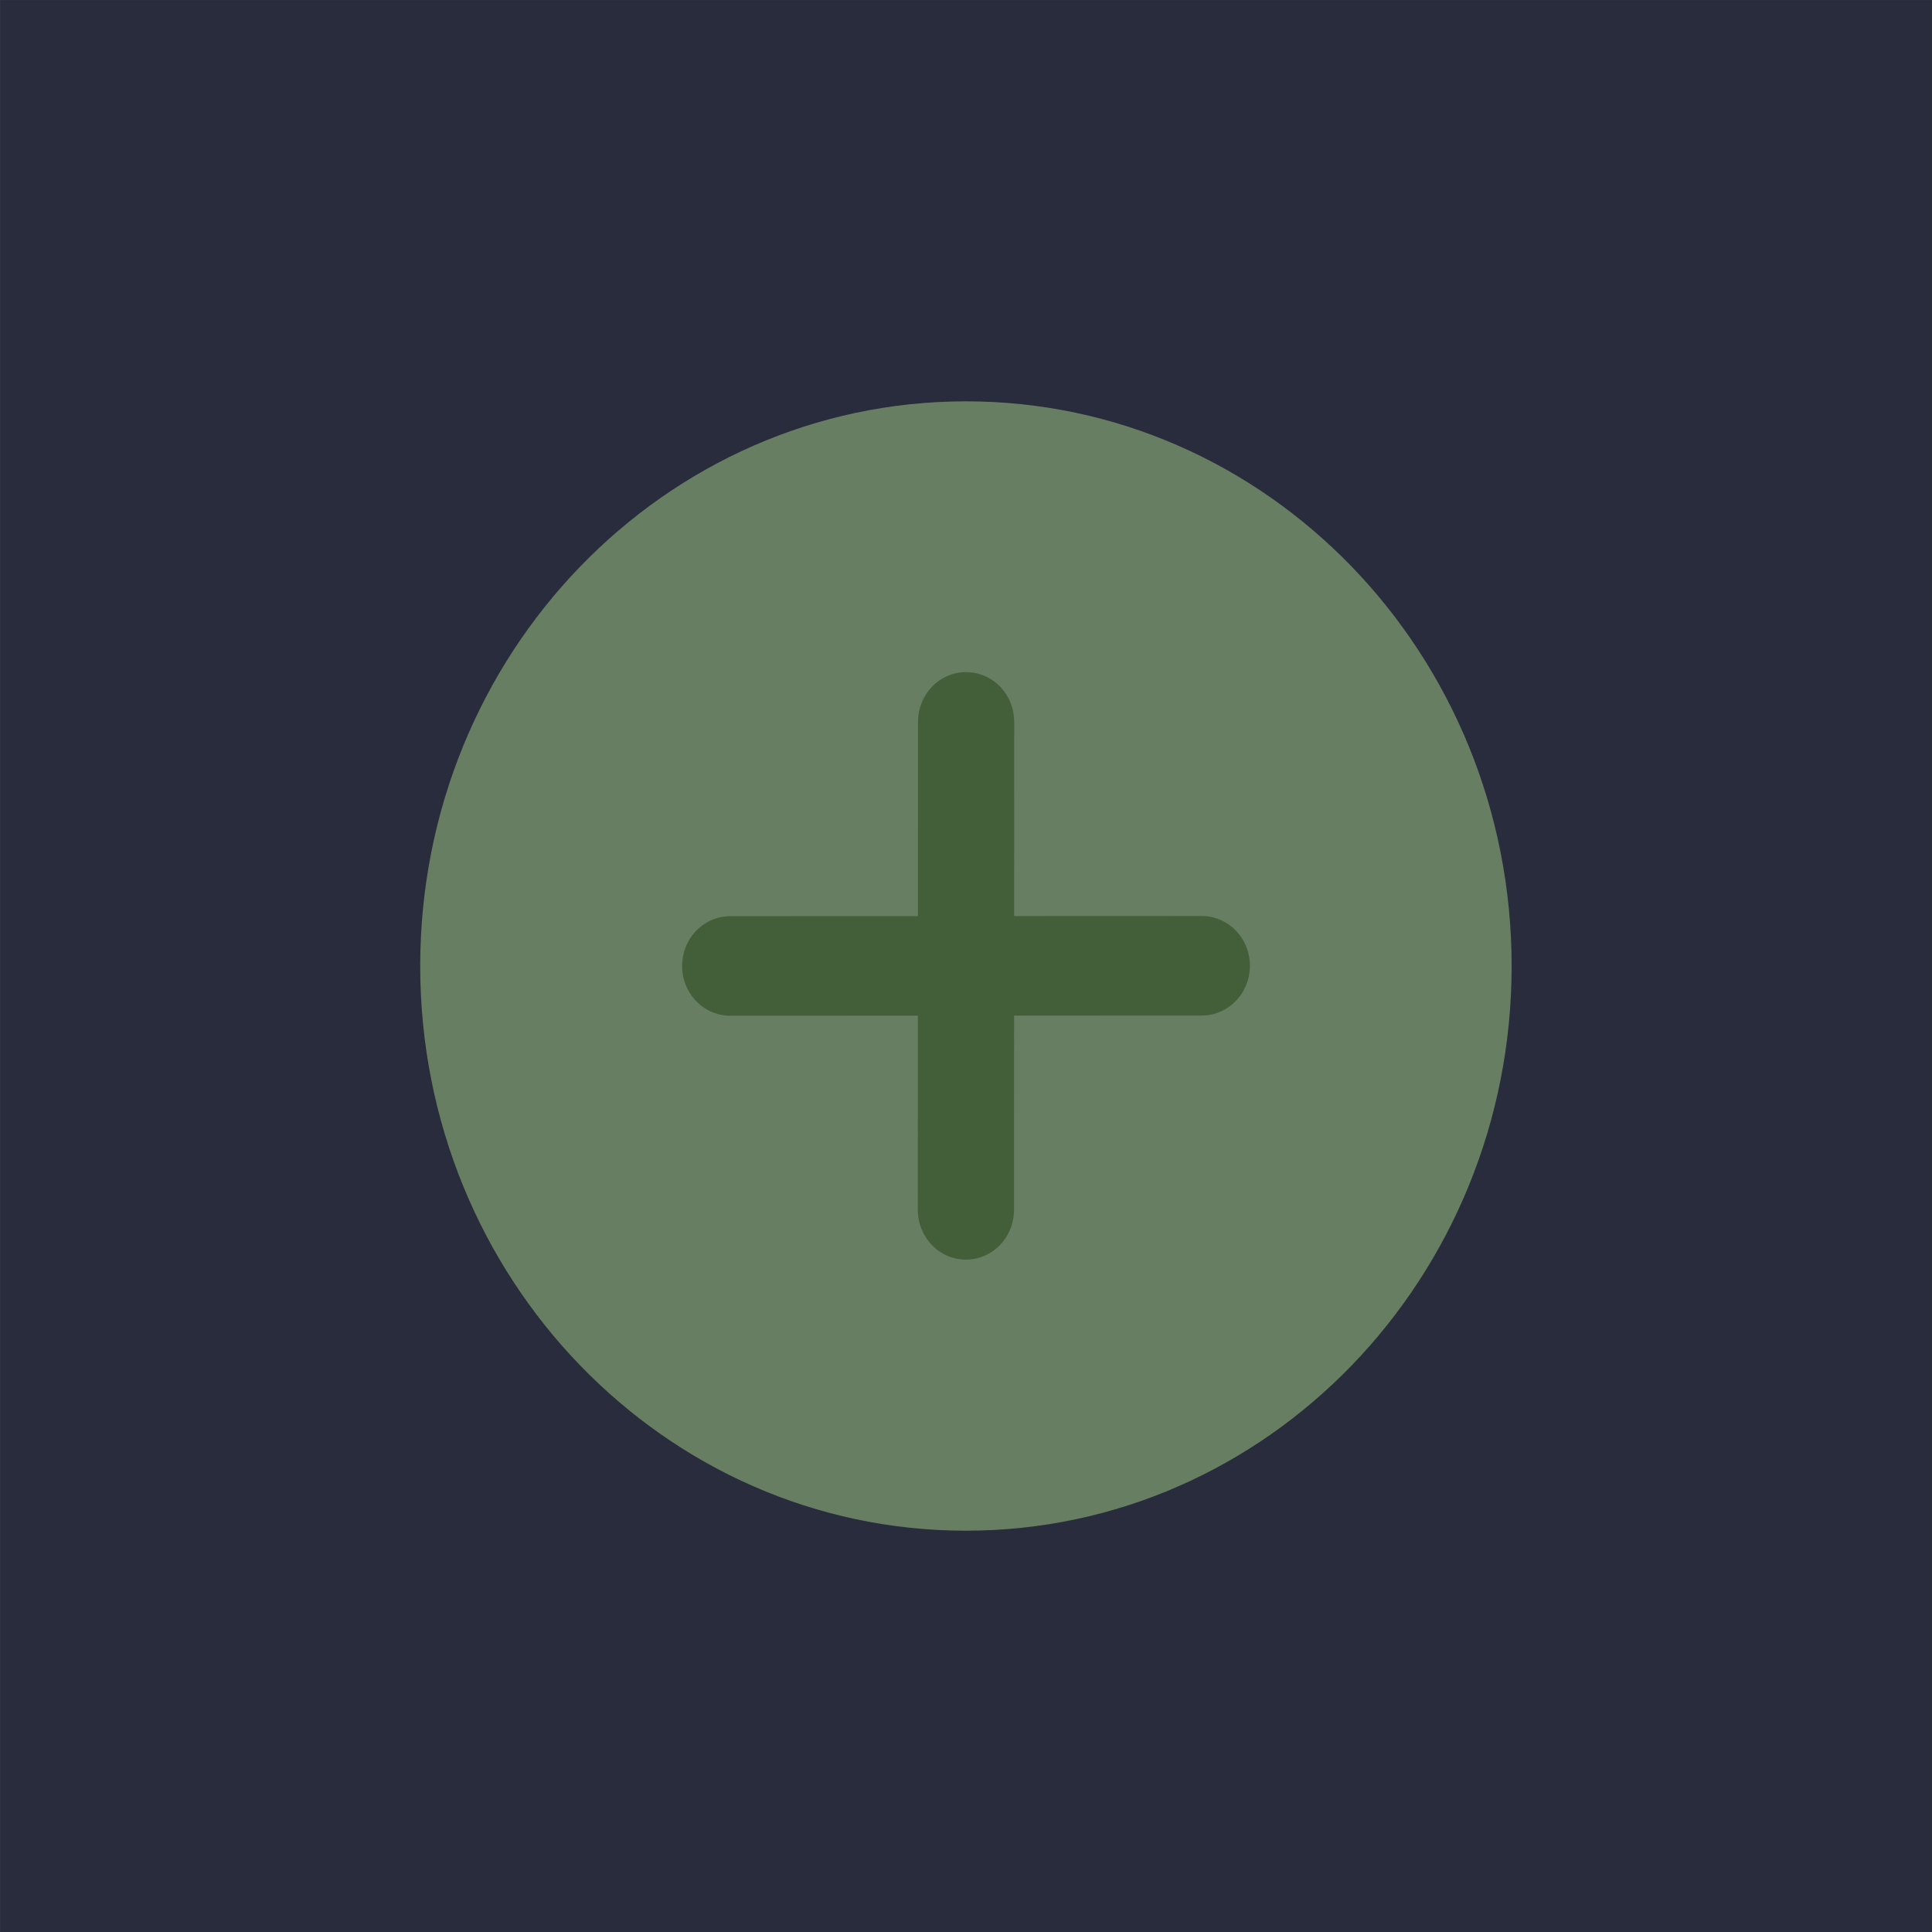
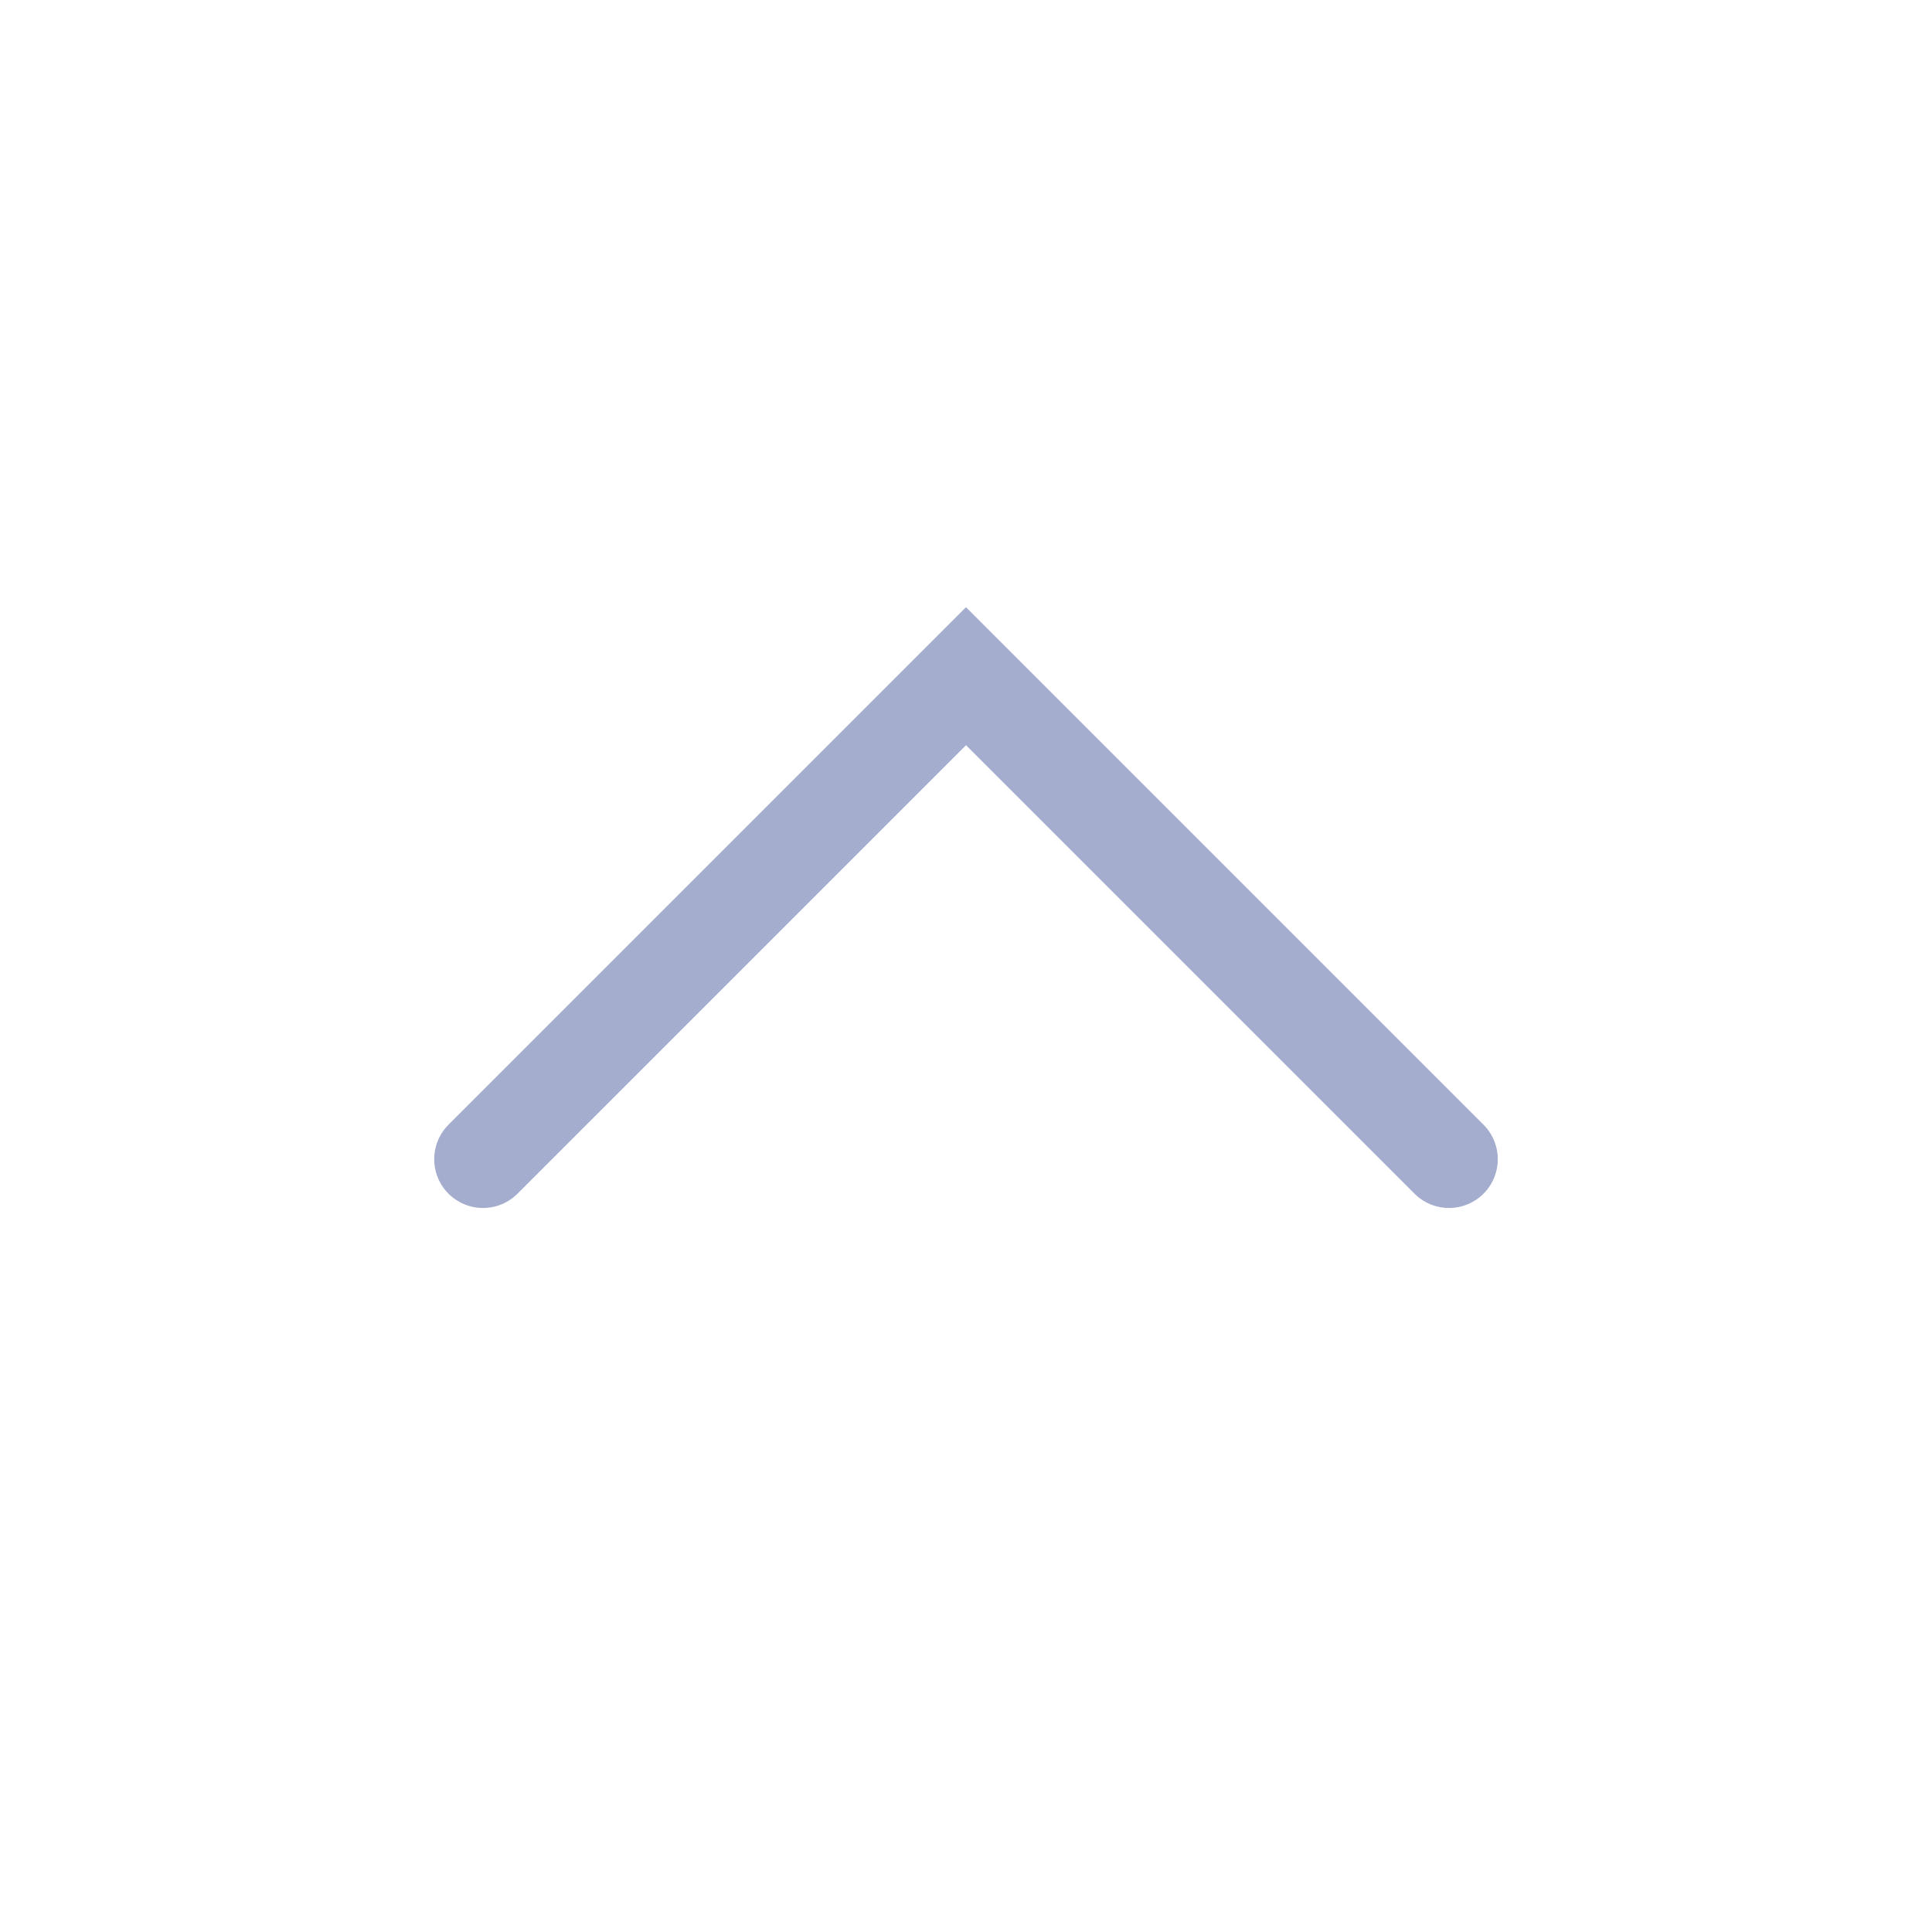
<svg xmlns="http://www.w3.org/2000/svg" viewBox="0 0 50 50" version="1.2" baseProfile="tiny">
  <defs>
</defs>
  <g fill="none" stroke="black" stroke-width="1" fill-rule="evenodd" stroke-linecap="square" stroke-linejoin="bevel">
-     <g fill="#292c3c" fill-opacity="1" stroke="none" transform="matrix(1.61068,0,0,1.66667,-11.2403,-73.6114)" font-family="Noto Sans" font-size="10" font-weight="400" font-style="normal">
-       <rect x="6.979" y="44.167" width="31.043" height="30" />
+     <g fill="none" stroke="#a5adce" stroke-opacity="1" stroke-width="1.01" stroke-linecap="round" stroke-linejoin="miter" stroke-miterlimit="2" transform="matrix(2.5,0,0,2.5,2.5,2.5)" font-family="FiraCode Nerd Font" font-size="10" font-weight="400" font-style="normal">
+       <polyline fill="none" vector-effect="none" points="4,11 9,6 14,11 " />
    </g>
-     <g fill="#a6d189" fill-opacity="1" stroke="none" transform="matrix(9.42162,0,0,9.74915,-1083.71,-879.867)" font-family="Noto Sans" font-size="10" font-weight="400" font-style="normal">
-       <circle cx="117.677" cy="92.815" r="1.499" />
-     </g>
-     <g fill="none" stroke="#5d9339" stroke-opacity="1" stroke-width="0.37" stroke-linecap="round" stroke-linejoin="round" transform="matrix(4.75853,4.92393,-4.75853,4.92393,-193.785,-1011.06)" font-family="Noto Sans" font-size="10" font-weight="400" font-style="normal">
-       <path vector-effect="none" fill-rule="nonzero" d="M127.554,82.859 L128.836,81.576" />
-     </g>
-     <g fill="none" stroke="#5d9339" stroke-opacity="1" stroke-width="0.37" stroke-linecap="round" stroke-linejoin="round" transform="matrix(4.75853,4.92393,-4.75853,4.92393,-193.785,-1011.06)" font-family="Noto Sans" font-size="10" font-weight="400" font-style="normal">
-       <path vector-effect="none" fill-rule="nonzero" d="M127.554,81.576 L128.836,82.859" />
-     </g>
-     <g fill="#292c3c" fill-opacity="1" stroke="none" transform="matrix(1.61068,0,0,1.66667,-373.661,-73.6113)" font-family="Noto Sans" font-size="10" font-weight="400" font-style="normal" opacity="0.5">
-       <rect x="232.012" y="44.21" width="30.998" height="29.87" />
-     </g>
-     <g fill="none" stroke="#000000" stroke-opacity="1" stroke-width="1" stroke-linecap="square" stroke-linejoin="bevel" transform="matrix(1,0,0,1,0,0)" font-family="Noto Sans" font-size="10" font-weight="400" font-style="normal">
+     <g fill="none" stroke="#000000" stroke-opacity="1" stroke-width="1" stroke-linecap="square" stroke-linejoin="bevel" transform="matrix(1,0,0,1,0,0)" font-family="FiraCode Nerd Font" font-size="10" font-weight="400" font-style="normal">
</g>
  </g>
</svg>
